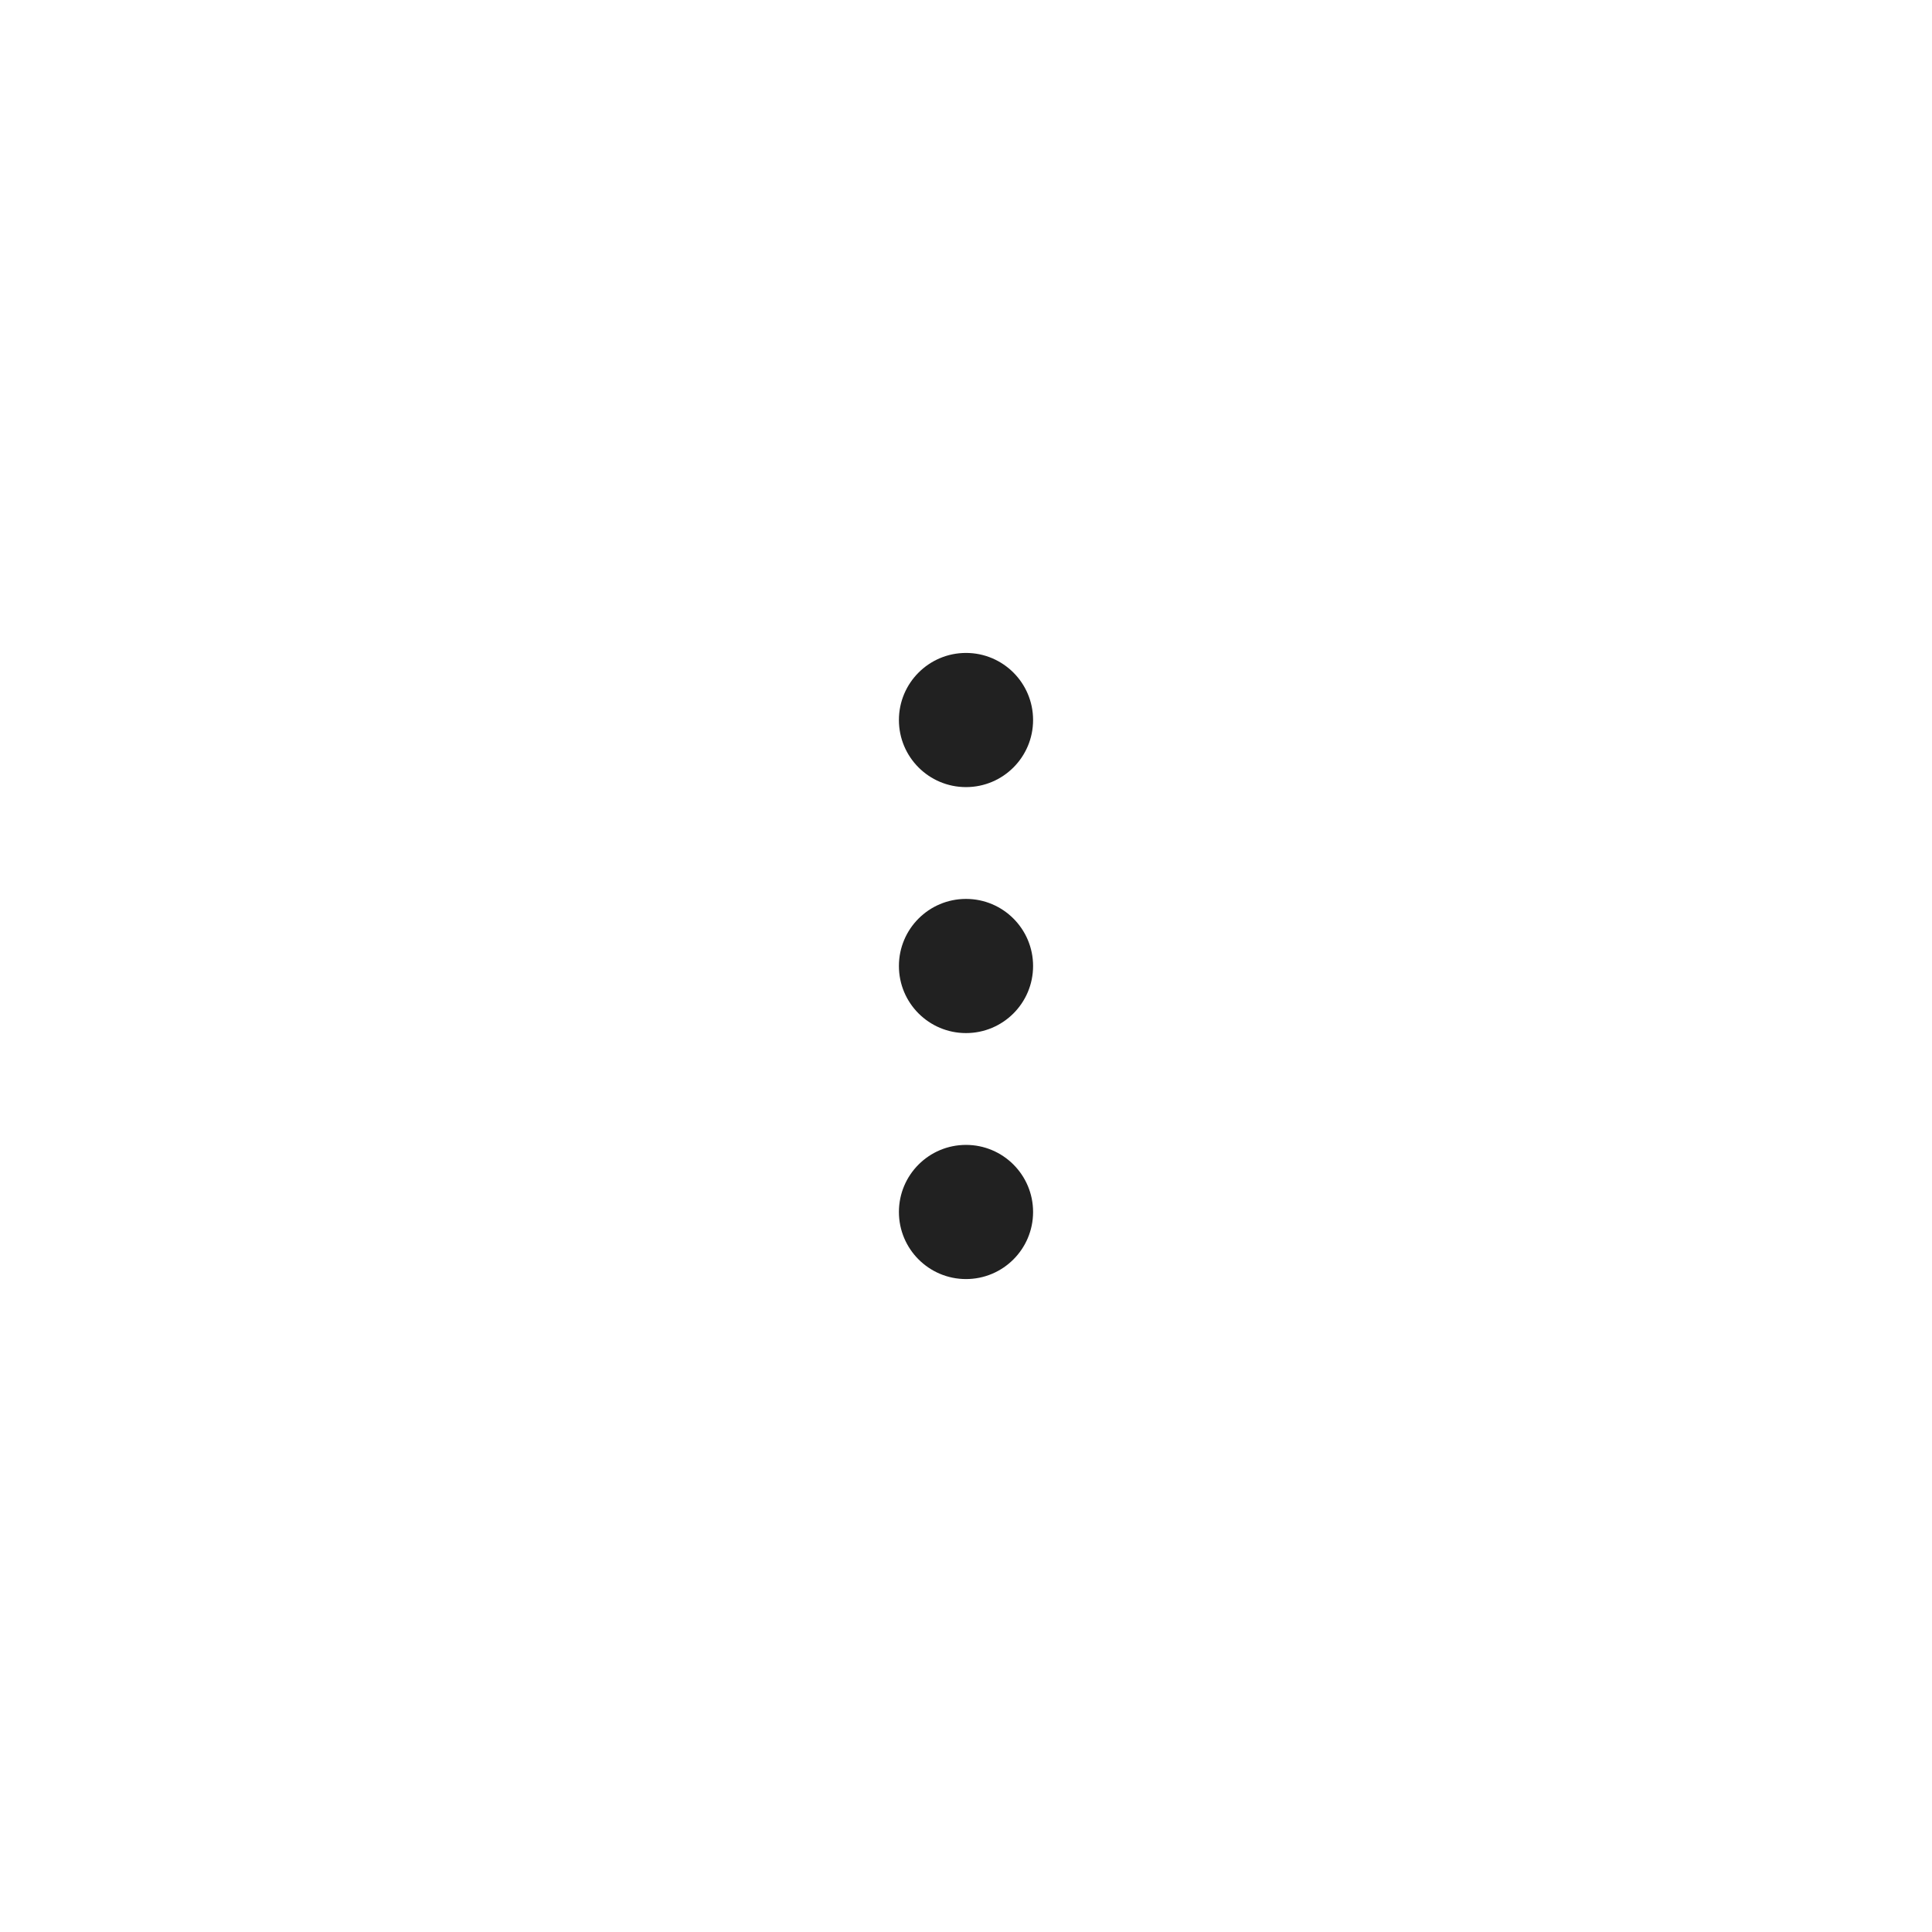
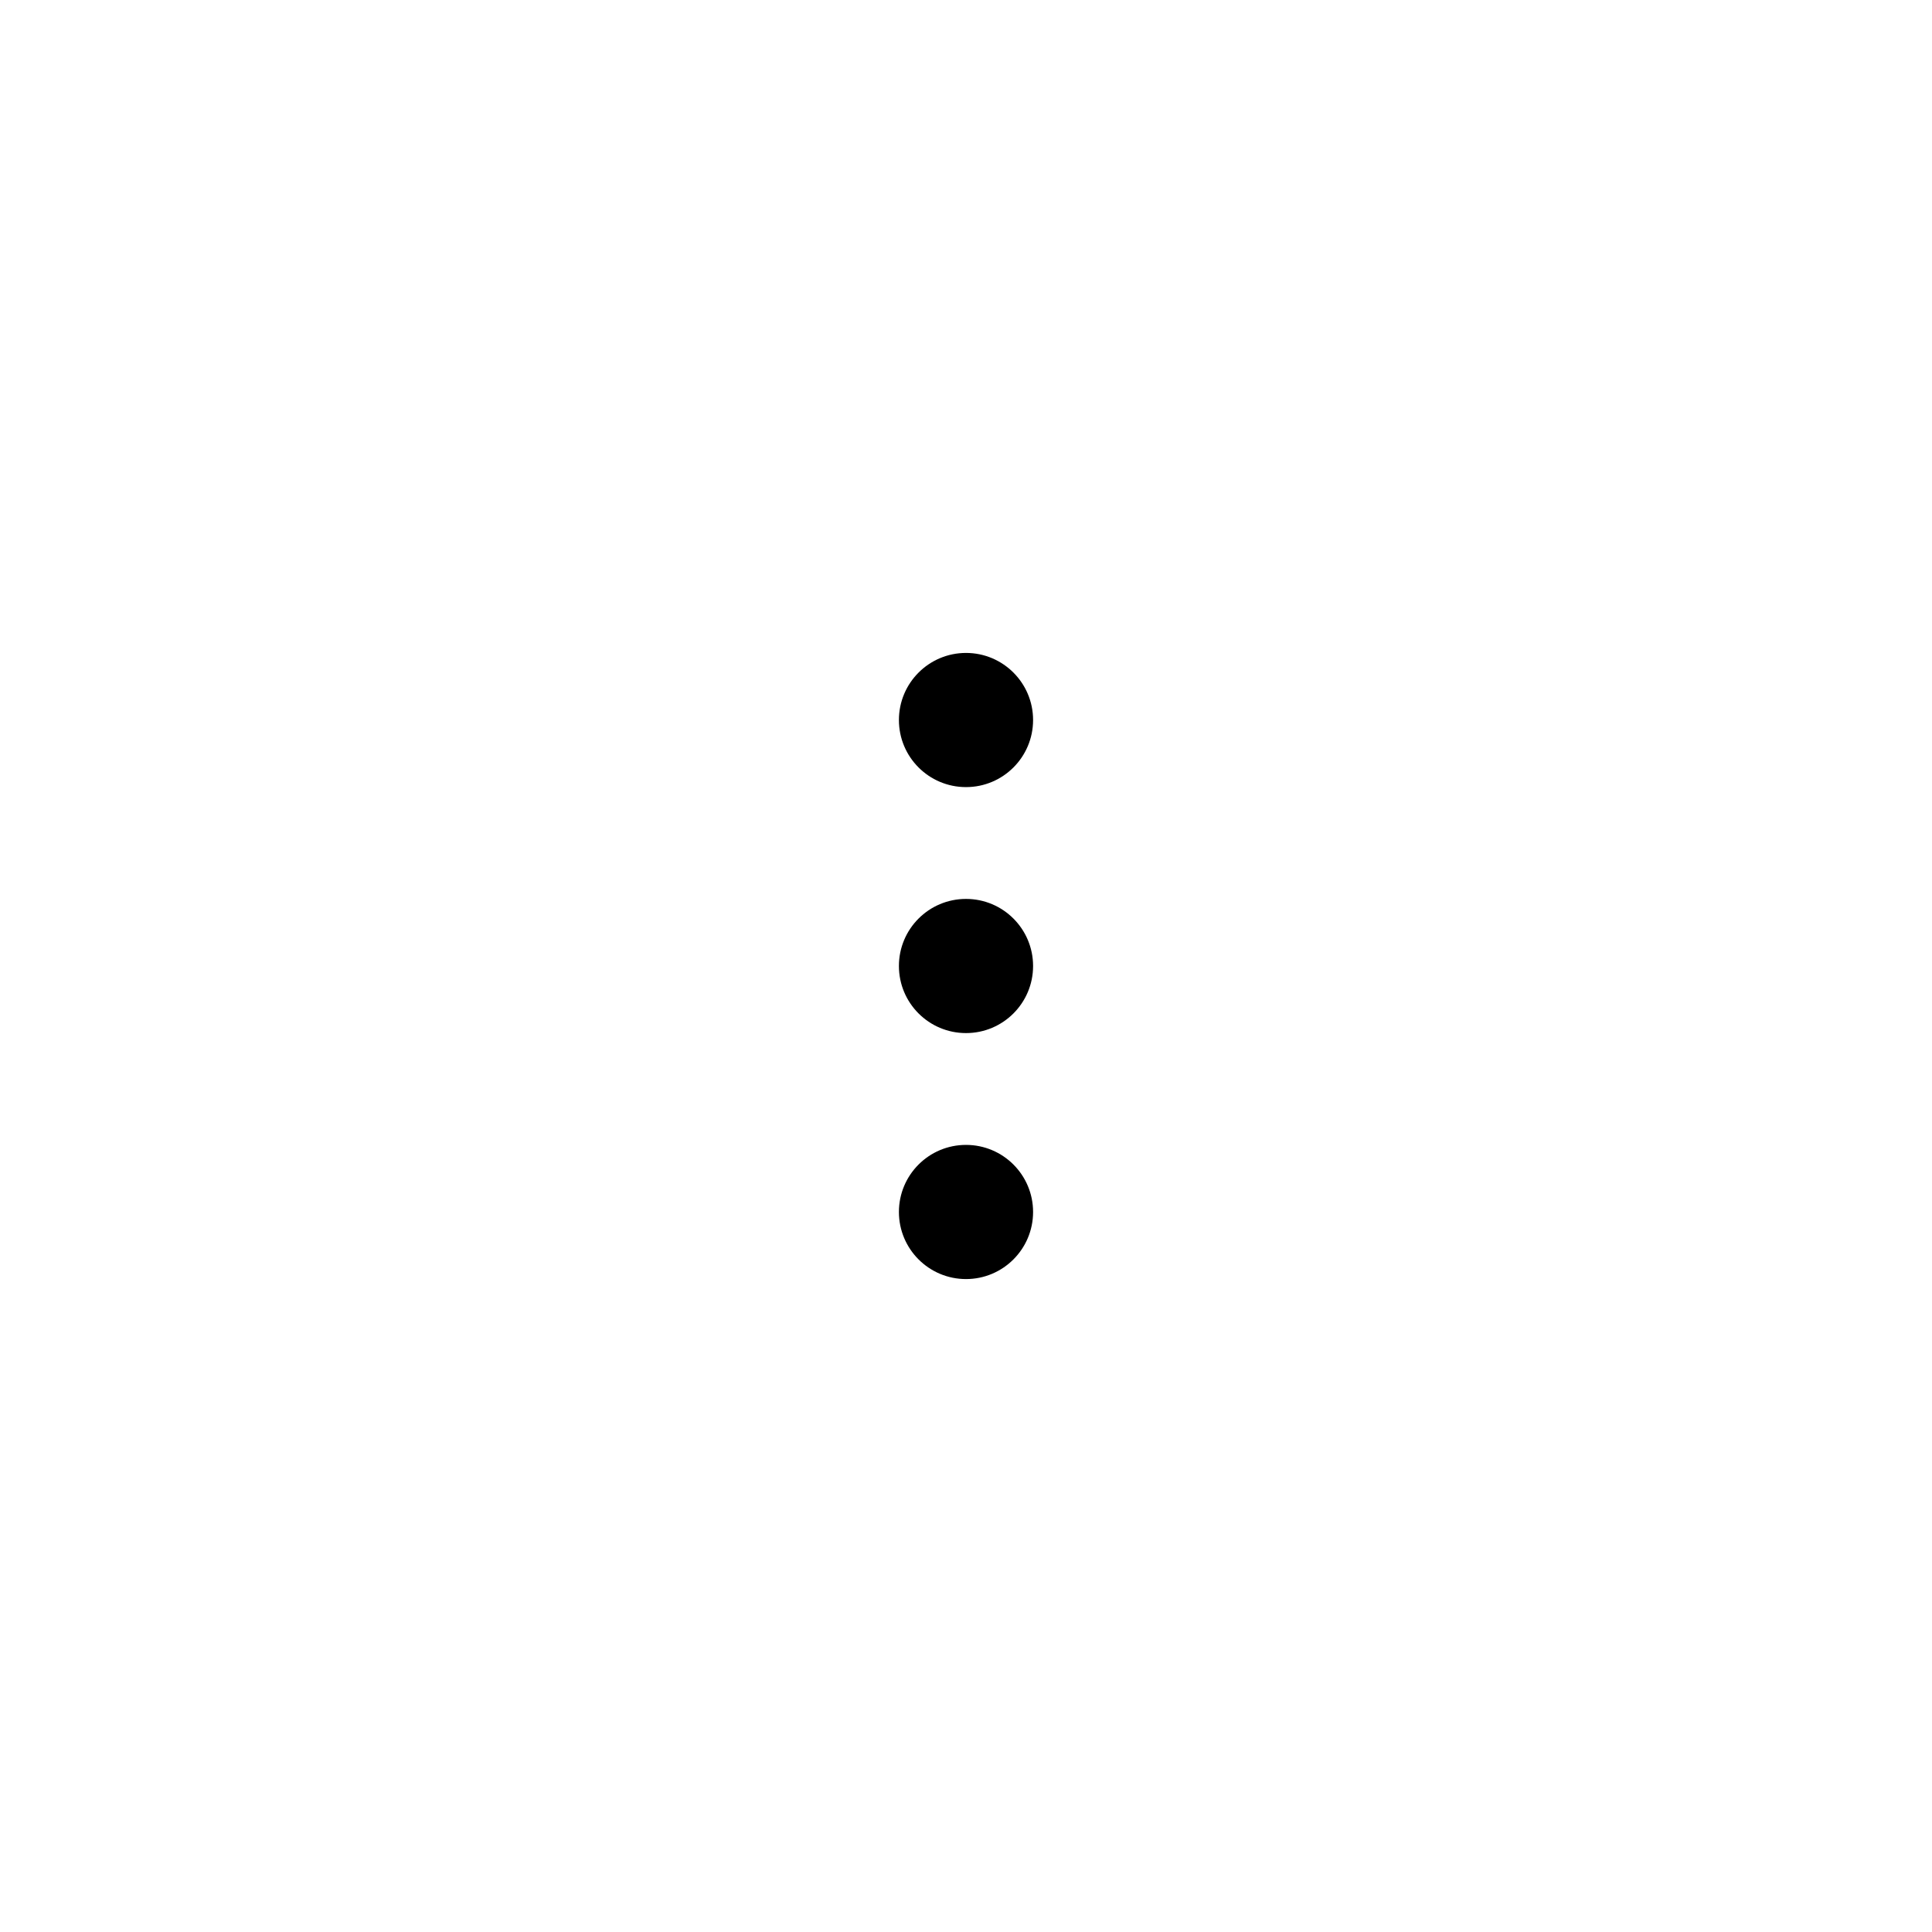
<svg xmlns="http://www.w3.org/2000/svg" width="72" height="72" viewBox="0 0 72 72" fill="none">
-   <path d="M33.5 26.833C33.5 25.453 34.619 24.333 36 24.333C37.381 24.333 38.5 25.453 38.5 26.833C38.5 28.214 37.381 29.333 36 29.333C34.619 29.333 33.5 28.214 33.5 26.833ZM33.5 36C33.5 34.619 34.619 33.5 36 33.5C37.381 33.5 38.5 34.619 38.5 36C38.5 37.381 37.381 38.5 36 38.5C34.619 38.5 33.5 37.381 33.5 36ZM36 42.667C34.619 42.667 33.5 43.786 33.5 45.167C33.5 46.547 34.619 47.667 36 47.667C37.381 47.667 38.5 46.547 38.5 45.167C38.5 43.786 37.381 42.667 36 42.667Z" fill="#212121" />
+   <path d="M33.5 26.833C33.5 25.453 34.619 24.333 36 24.333C37.381 24.333 38.5 25.453 38.5 26.833C38.5 28.214 37.381 29.333 36 29.333C34.619 29.333 33.5 28.214 33.5 26.833ZM33.5 36C33.5 34.619 34.619 33.5 36 33.5C37.381 33.5 38.5 34.619 38.5 36C38.5 37.381 37.381 38.5 36 38.5C34.619 38.5 33.5 37.381 33.5 36ZM36 42.667C34.619 42.667 33.5 43.786 33.5 45.167C33.5 46.547 34.619 47.667 36 47.667C37.381 47.667 38.5 46.547 38.5 45.167C38.5 43.786 37.381 42.667 36 42.667Z" fill="#000000" />
</svg>
